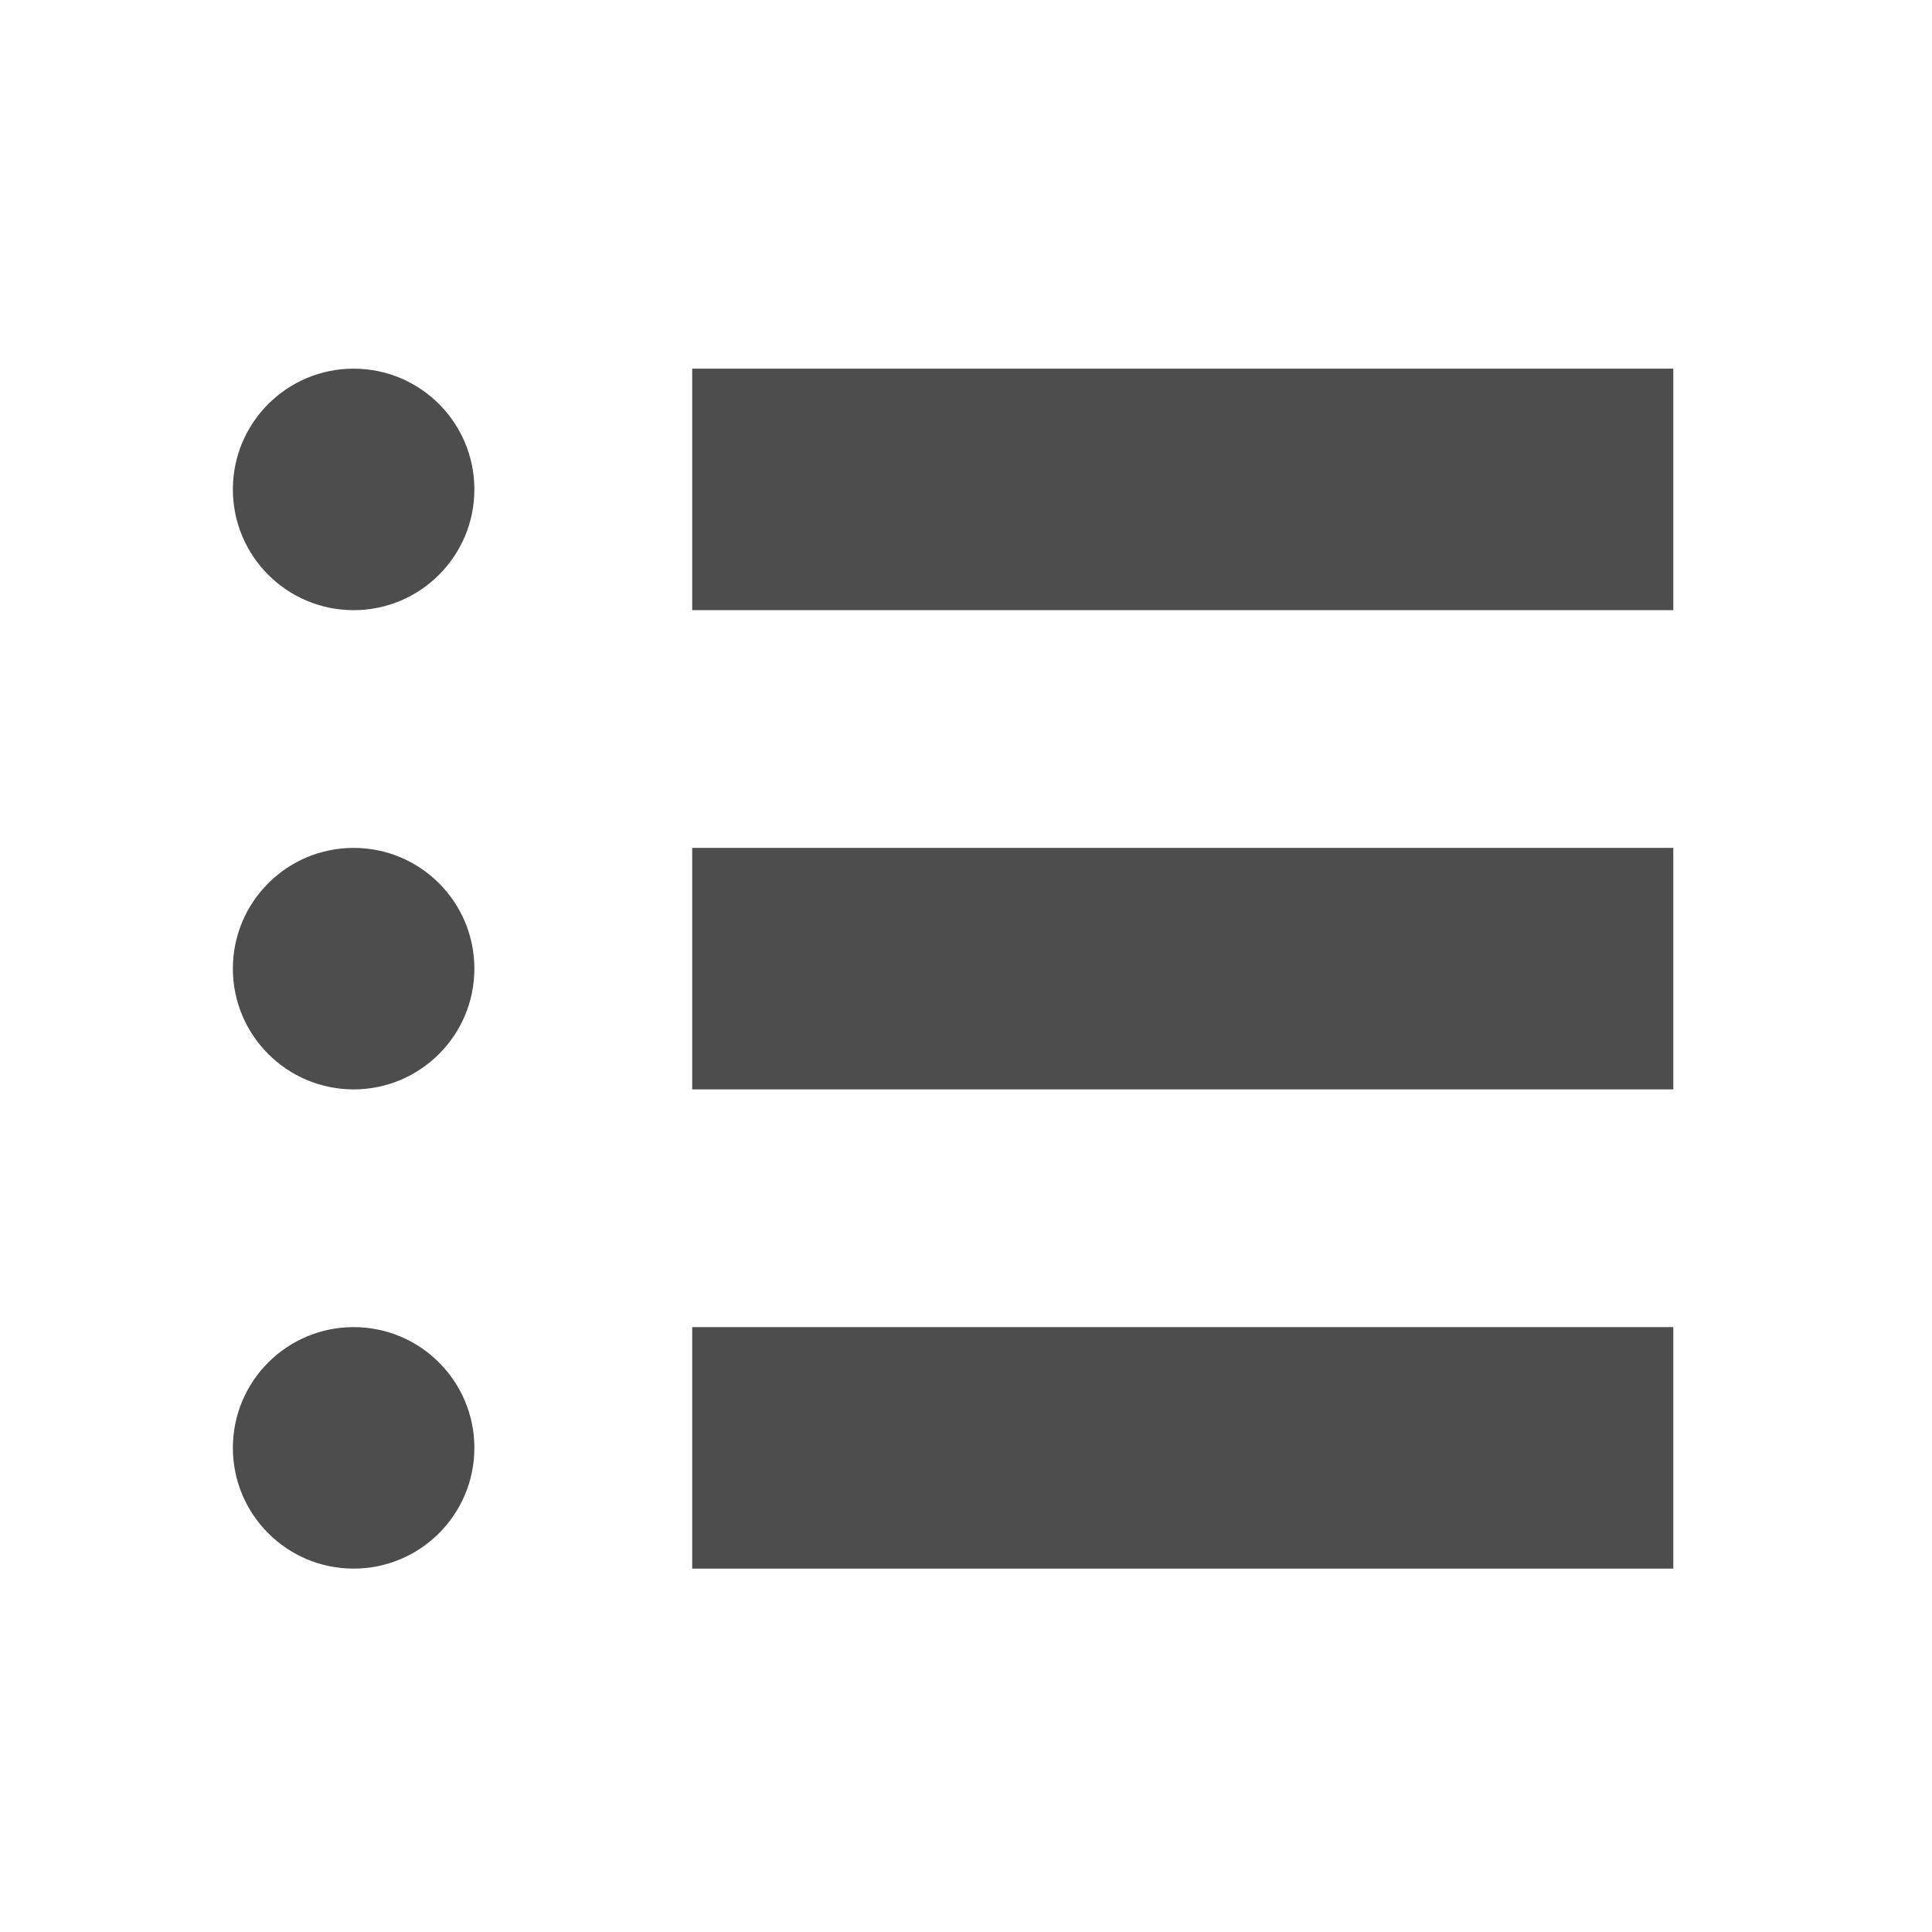
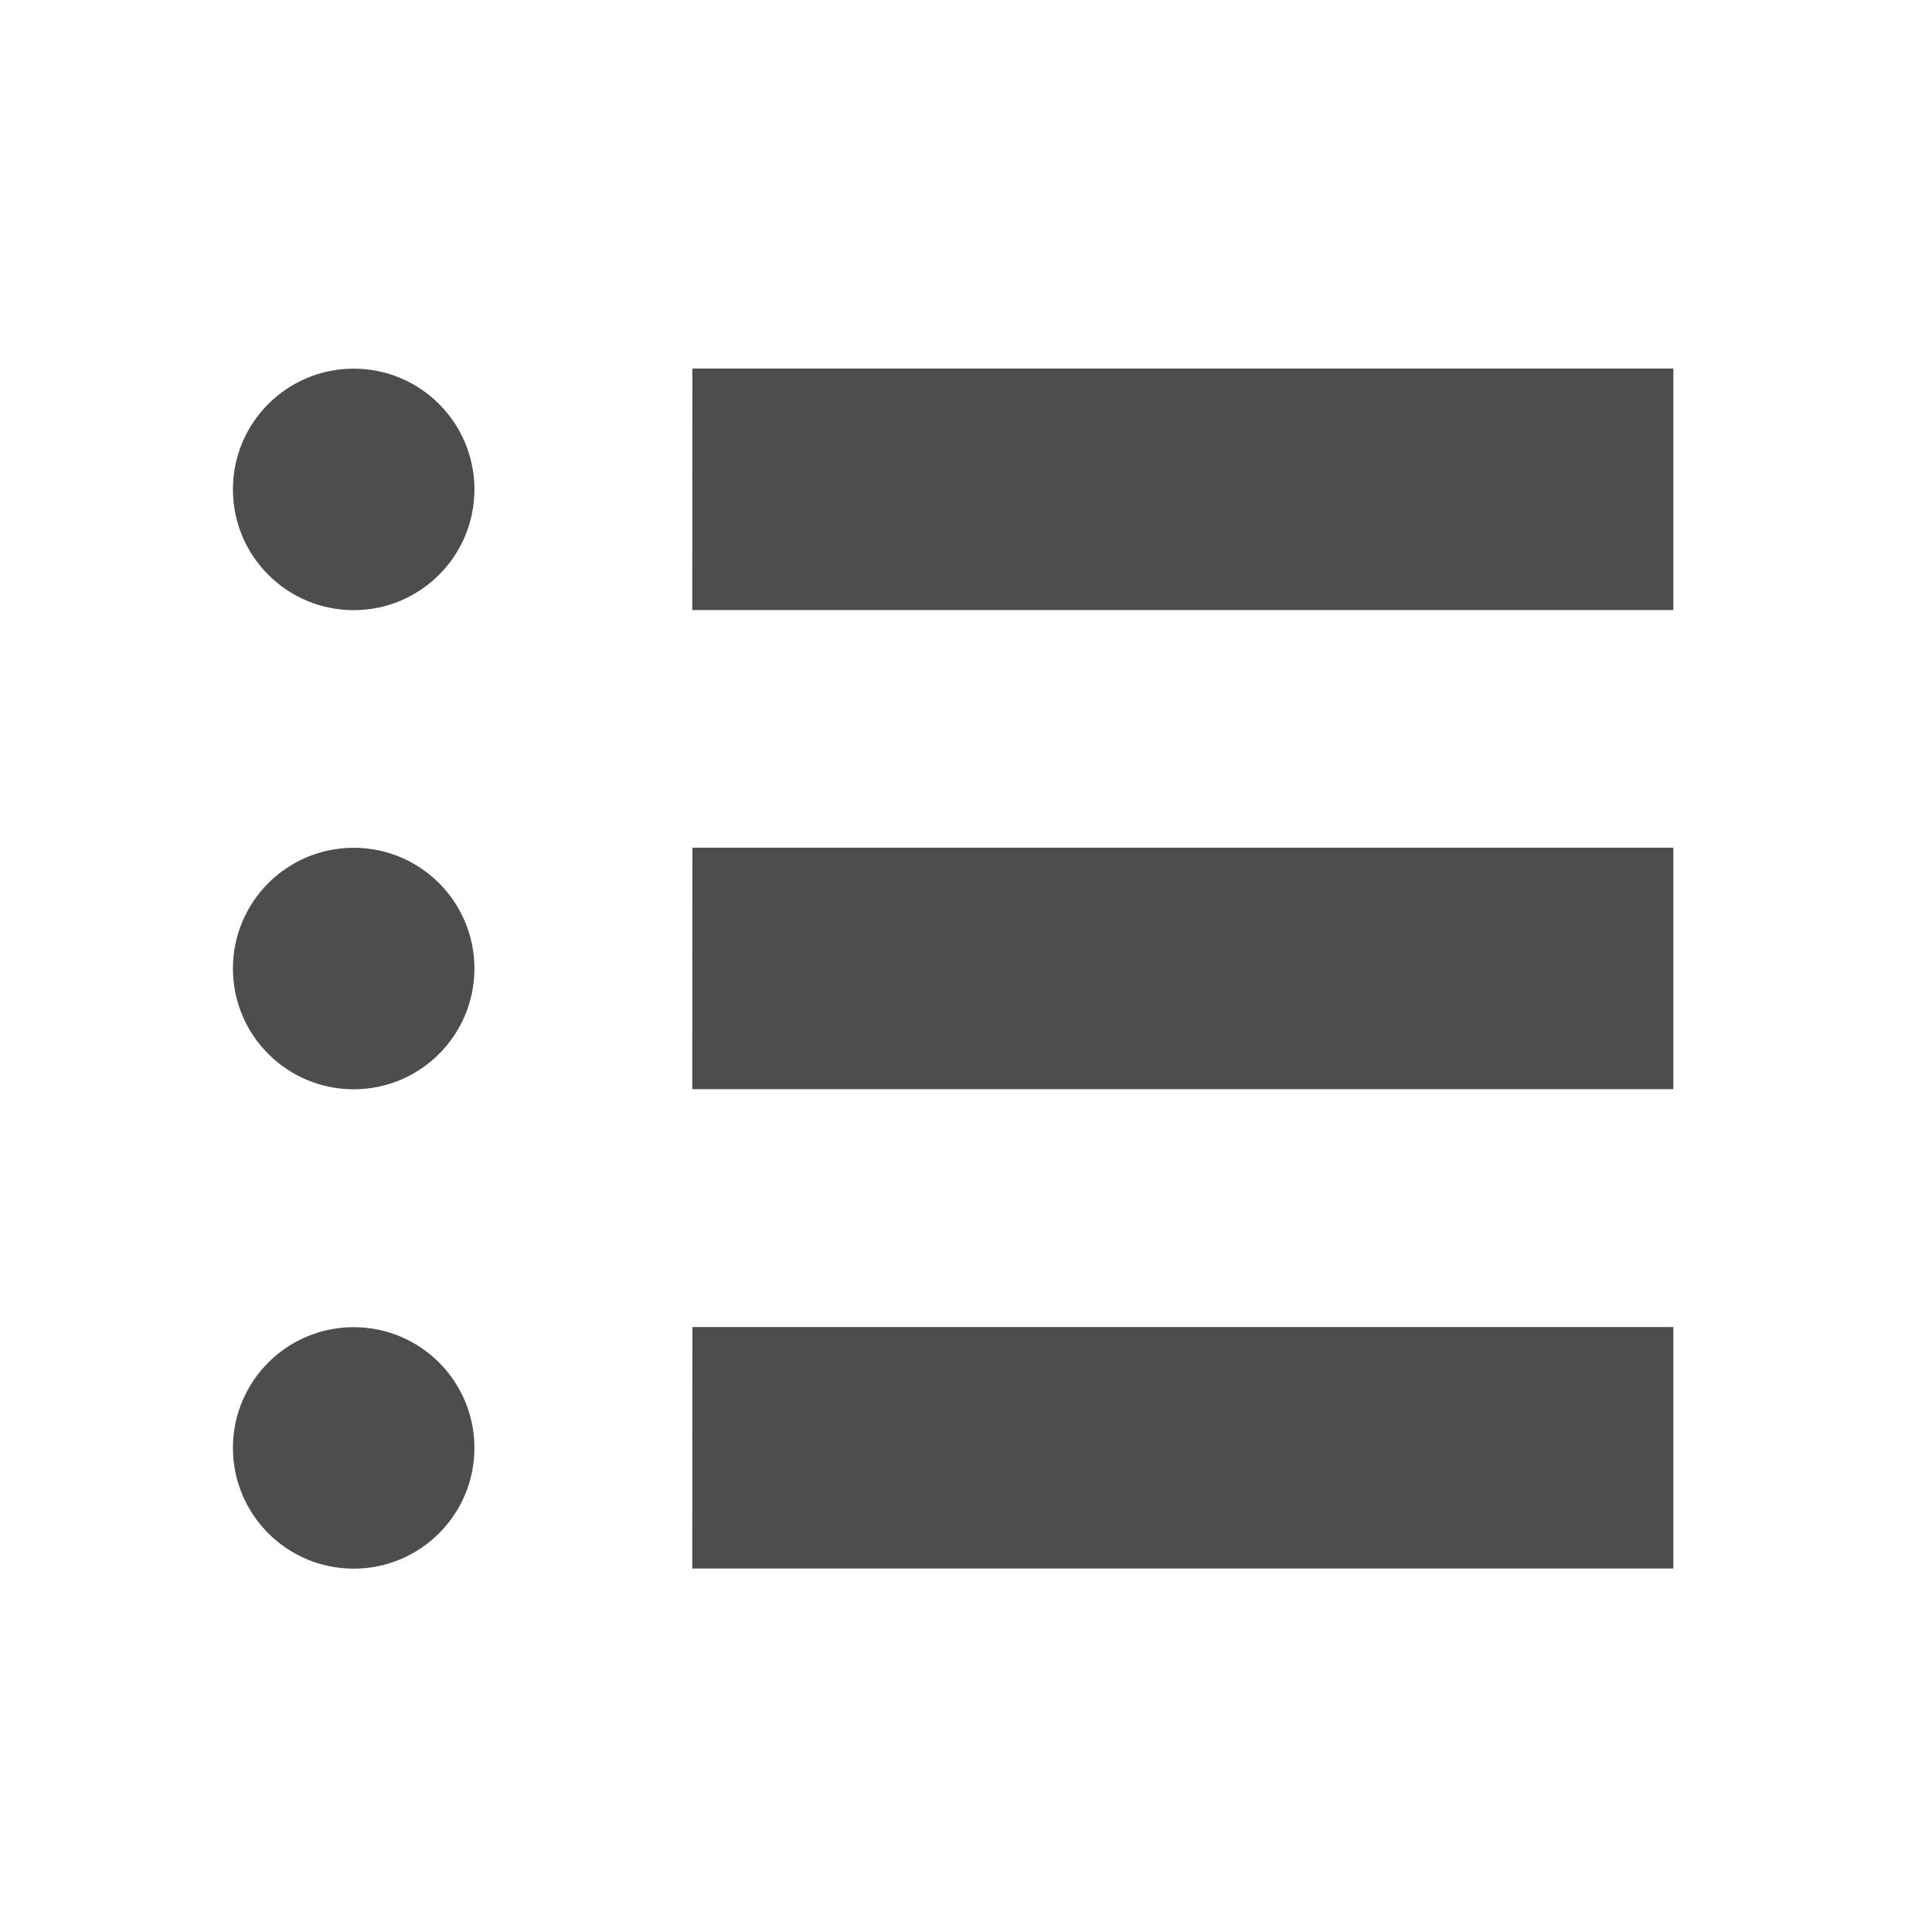
- <svg xmlns="http://www.w3.org/2000/svg" version="1.1" id="svg2" height="16" width="16">
-   <defs id="defs4">
-     <linearGradient id="linearGradient7864">
-       <stop id="stop7866" offset="0" style="stop-color:#fdfeff;stop-opacity:1;" />
-       <stop id="stop7868" offset="1" style="stop-color:#fdfeff;stop-opacity:0.224;" />
-     </linearGradient>
-     <linearGradient id="linearGradient7847">
-       <stop id="stop7849" offset="0" style="stop-color:#8ace62;stop-opacity:1;" />
-       <stop id="stop7851" offset="1" style="stop-color:#3e8414;stop-opacity:1;" />
-     </linearGradient>
-   </defs>
-   <g transform="translate(-286.2857,-144.3622)" id="layer1">
-     <g transform="translate(0.08928572,0.7142857)" id="g4906">
-       <circle style="opacity:1;fill:#4d4d4d;fill-opacity:1;fill-rule:nonzero;stroke:none;stroke-width:0.5;stroke-linecap:round;stroke-linejoin:round;stroke-miterlimit:4;stroke-dasharray:none;stroke-dashoffset:0;stroke-opacity:1" id="path4170" cx="289.125" cy="147.701" r="1" />
-       <rect style="opacity:1;fill:#4d4d4d;fill-opacity:1;fill-rule:nonzero;stroke:none;stroke-width:0.5;stroke-linecap:round;stroke-linejoin:round;stroke-miterlimit:4;stroke-dasharray:none;stroke-dashoffset:0;stroke-opacity:1" id="rect4172" width="8.125" height="2" x="291.929" y="146.701" />
+ <svg xmlns="http://www.w3.org/2000/svg" height="16" width="16">
+   <g fill="#4d4d4d">
+     <g transform="translate(-286.196 -143.648)">
+       <circle cx="289.125" cy="147.701" r="1" />
+       <path d="M291.93 146.7h8.124v2h-8.125z" />
    </g>
-     <g transform="translate(0.08928572,4.683035)" id="g4906-6">
-       <circle style="opacity:1;fill:#4d4d4d;fill-opacity:1;fill-rule:nonzero;stroke:none;stroke-width:0.5;stroke-linecap:round;stroke-linejoin:round;stroke-miterlimit:4;stroke-dasharray:none;stroke-dashoffset:0;stroke-opacity:1" id="path4170-9" cx="289.125" cy="147.701" r="1" />
-       <rect style="opacity:1;fill:#4d4d4d;fill-opacity:1;fill-rule:nonzero;stroke:none;stroke-width:0.5;stroke-linecap:round;stroke-linejoin:round;stroke-miterlimit:4;stroke-dasharray:none;stroke-dashoffset:0;stroke-opacity:1" id="rect4172-0" width="8.125" height="2" x="291.929" y="146.701" />
+     <g transform="translate(-286.196 -139.68)">
+       <circle cx="289.125" cy="147.701" r="1" />
+       <path d="M291.93 146.7h8.124v2h-8.125z" />
    </g>
-     <g transform="translate(0.08928572,8.651785)" id="g4906-0">
-       <circle style="opacity:1;fill:#4d4d4d;fill-opacity:1;fill-rule:nonzero;stroke:none;stroke-width:0.5;stroke-linecap:round;stroke-linejoin:round;stroke-miterlimit:4;stroke-dasharray:none;stroke-dashoffset:0;stroke-opacity:1" id="path4170-6" cx="289.125" cy="147.701" r="1" />
-       <rect style="opacity:1;fill:#4d4d4d;fill-opacity:1;fill-rule:nonzero;stroke:none;stroke-width:0.5;stroke-linecap:round;stroke-linejoin:round;stroke-miterlimit:4;stroke-dasharray:none;stroke-dashoffset:0;stroke-opacity:1" id="rect4172-08" width="8.125" height="2" x="291.929" y="146.701" />
+     <g transform="translate(-286.196 -135.71)">
+       <circle cx="289.125" cy="147.701" r="1" />
+       <path d="M291.93 146.7h8.124v2h-8.125z" />
    </g>
  </g>
</svg>
